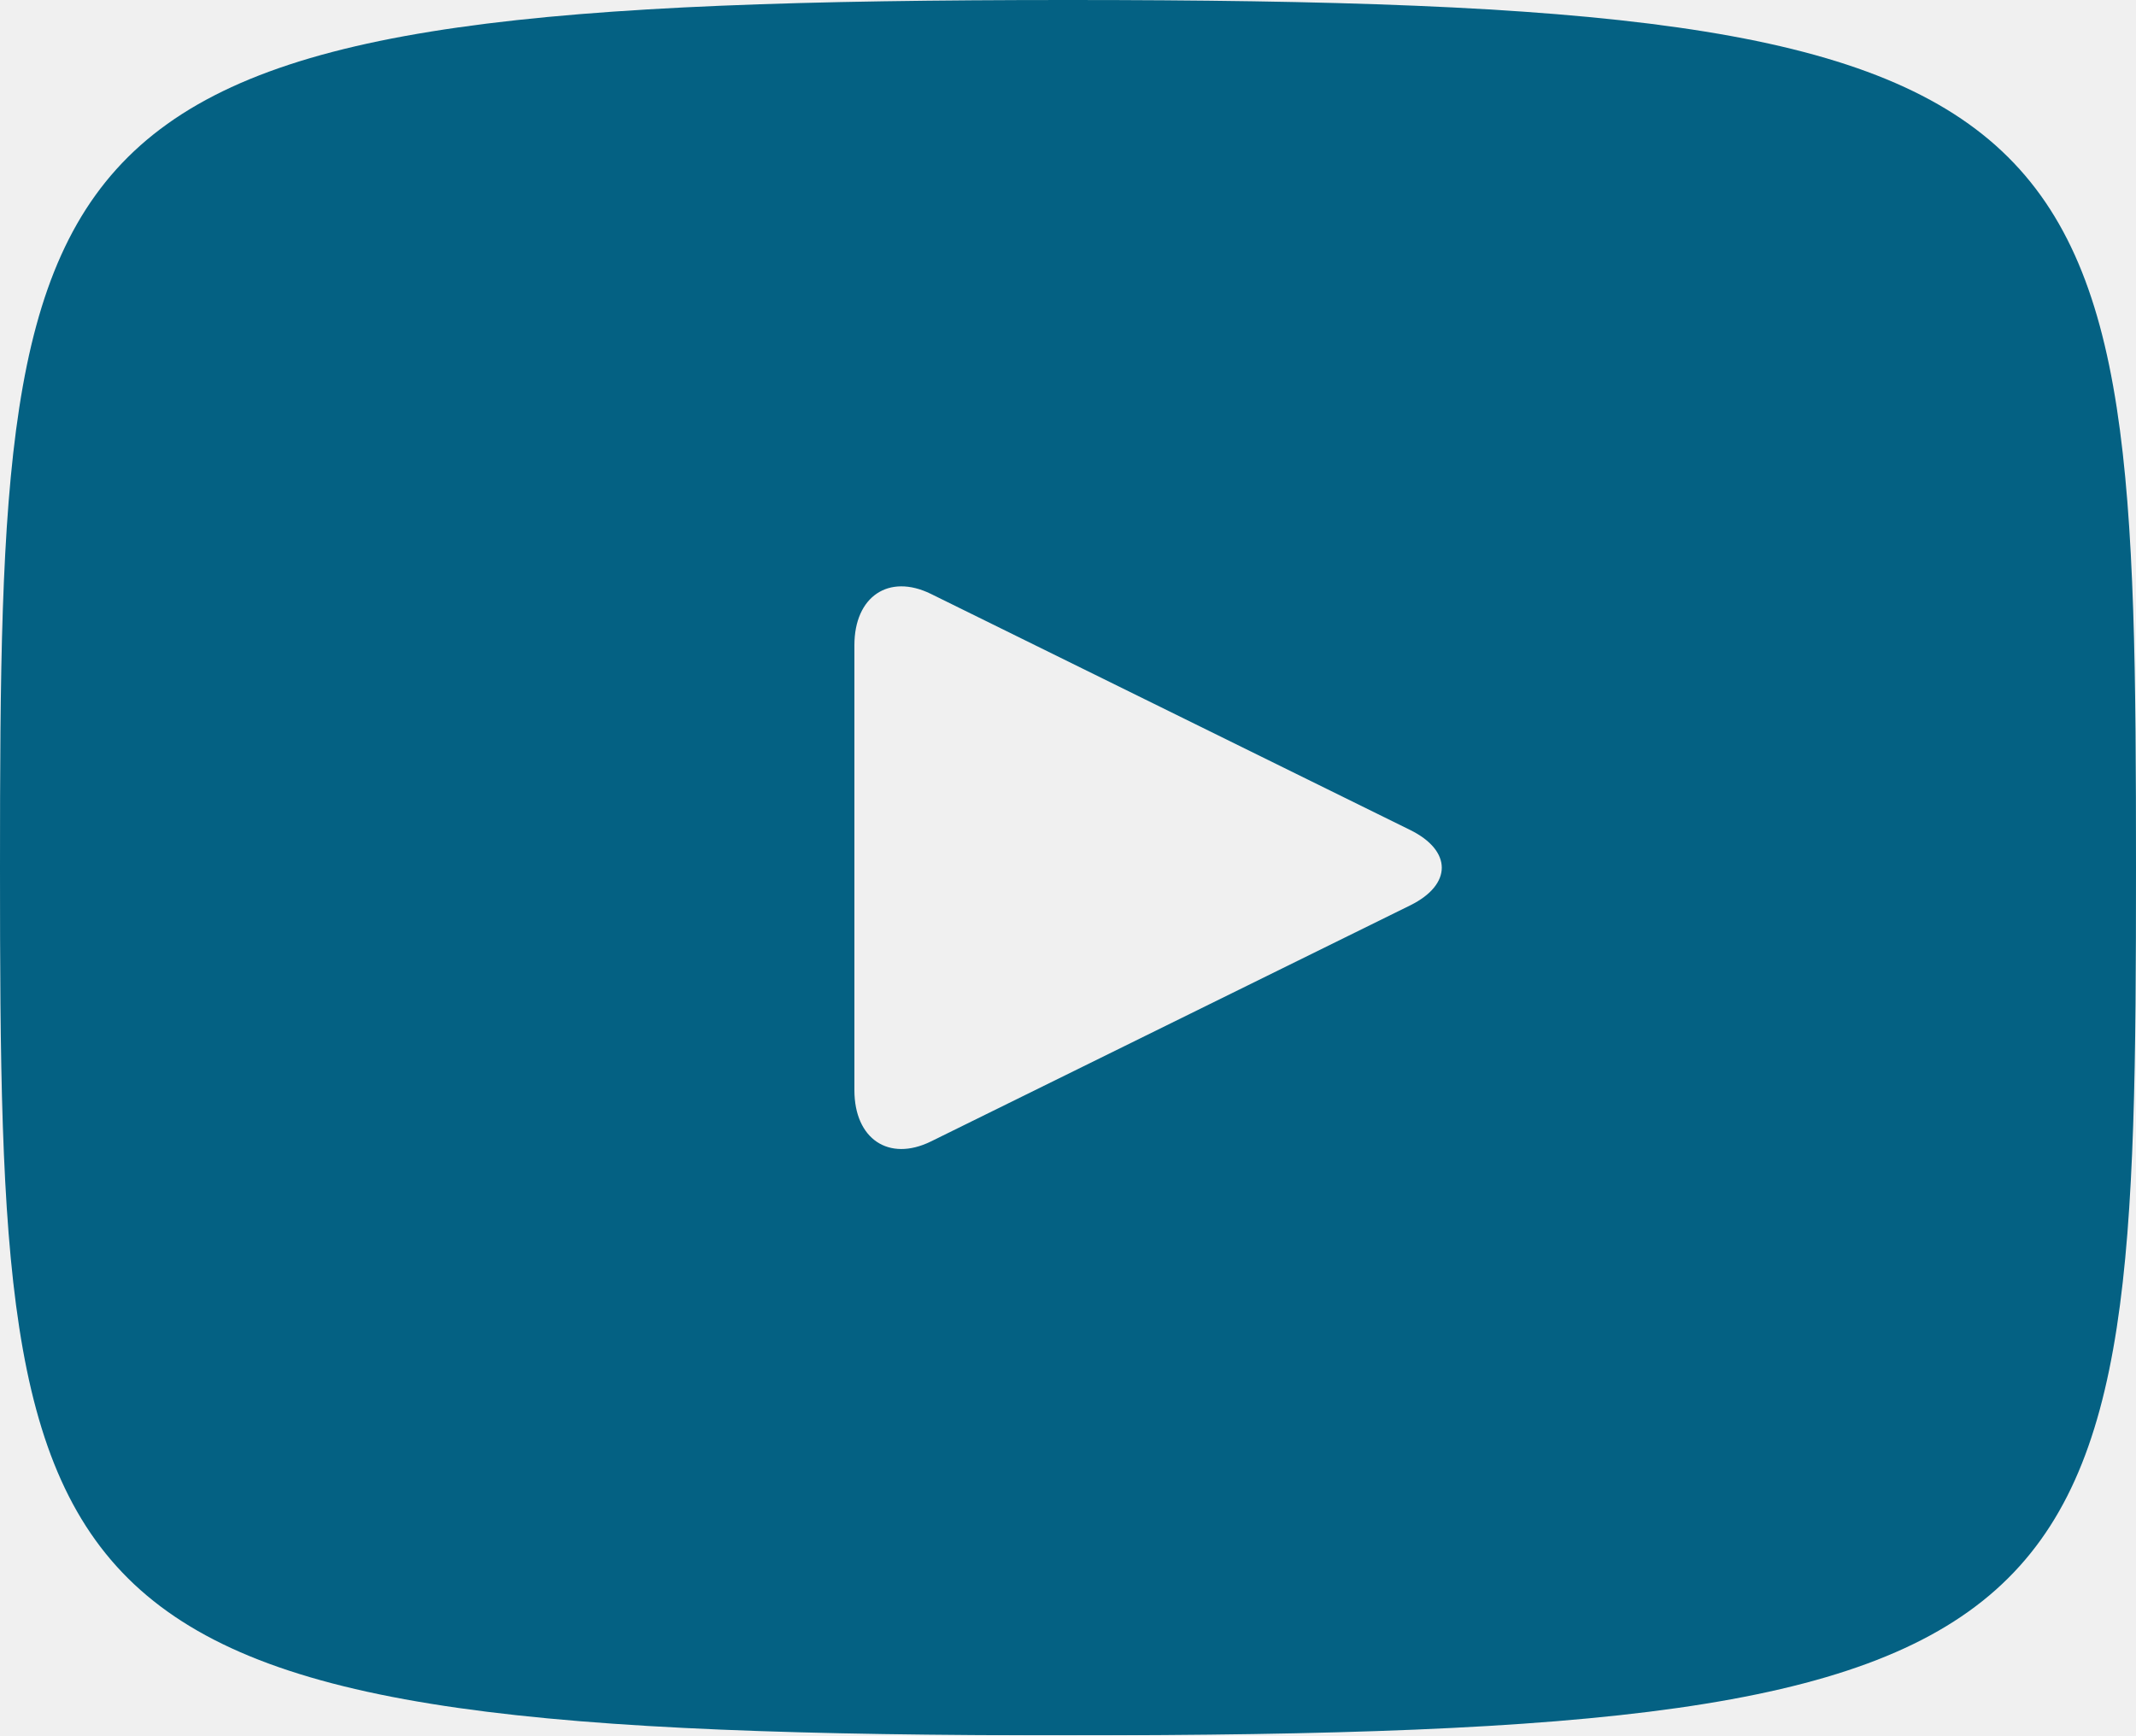
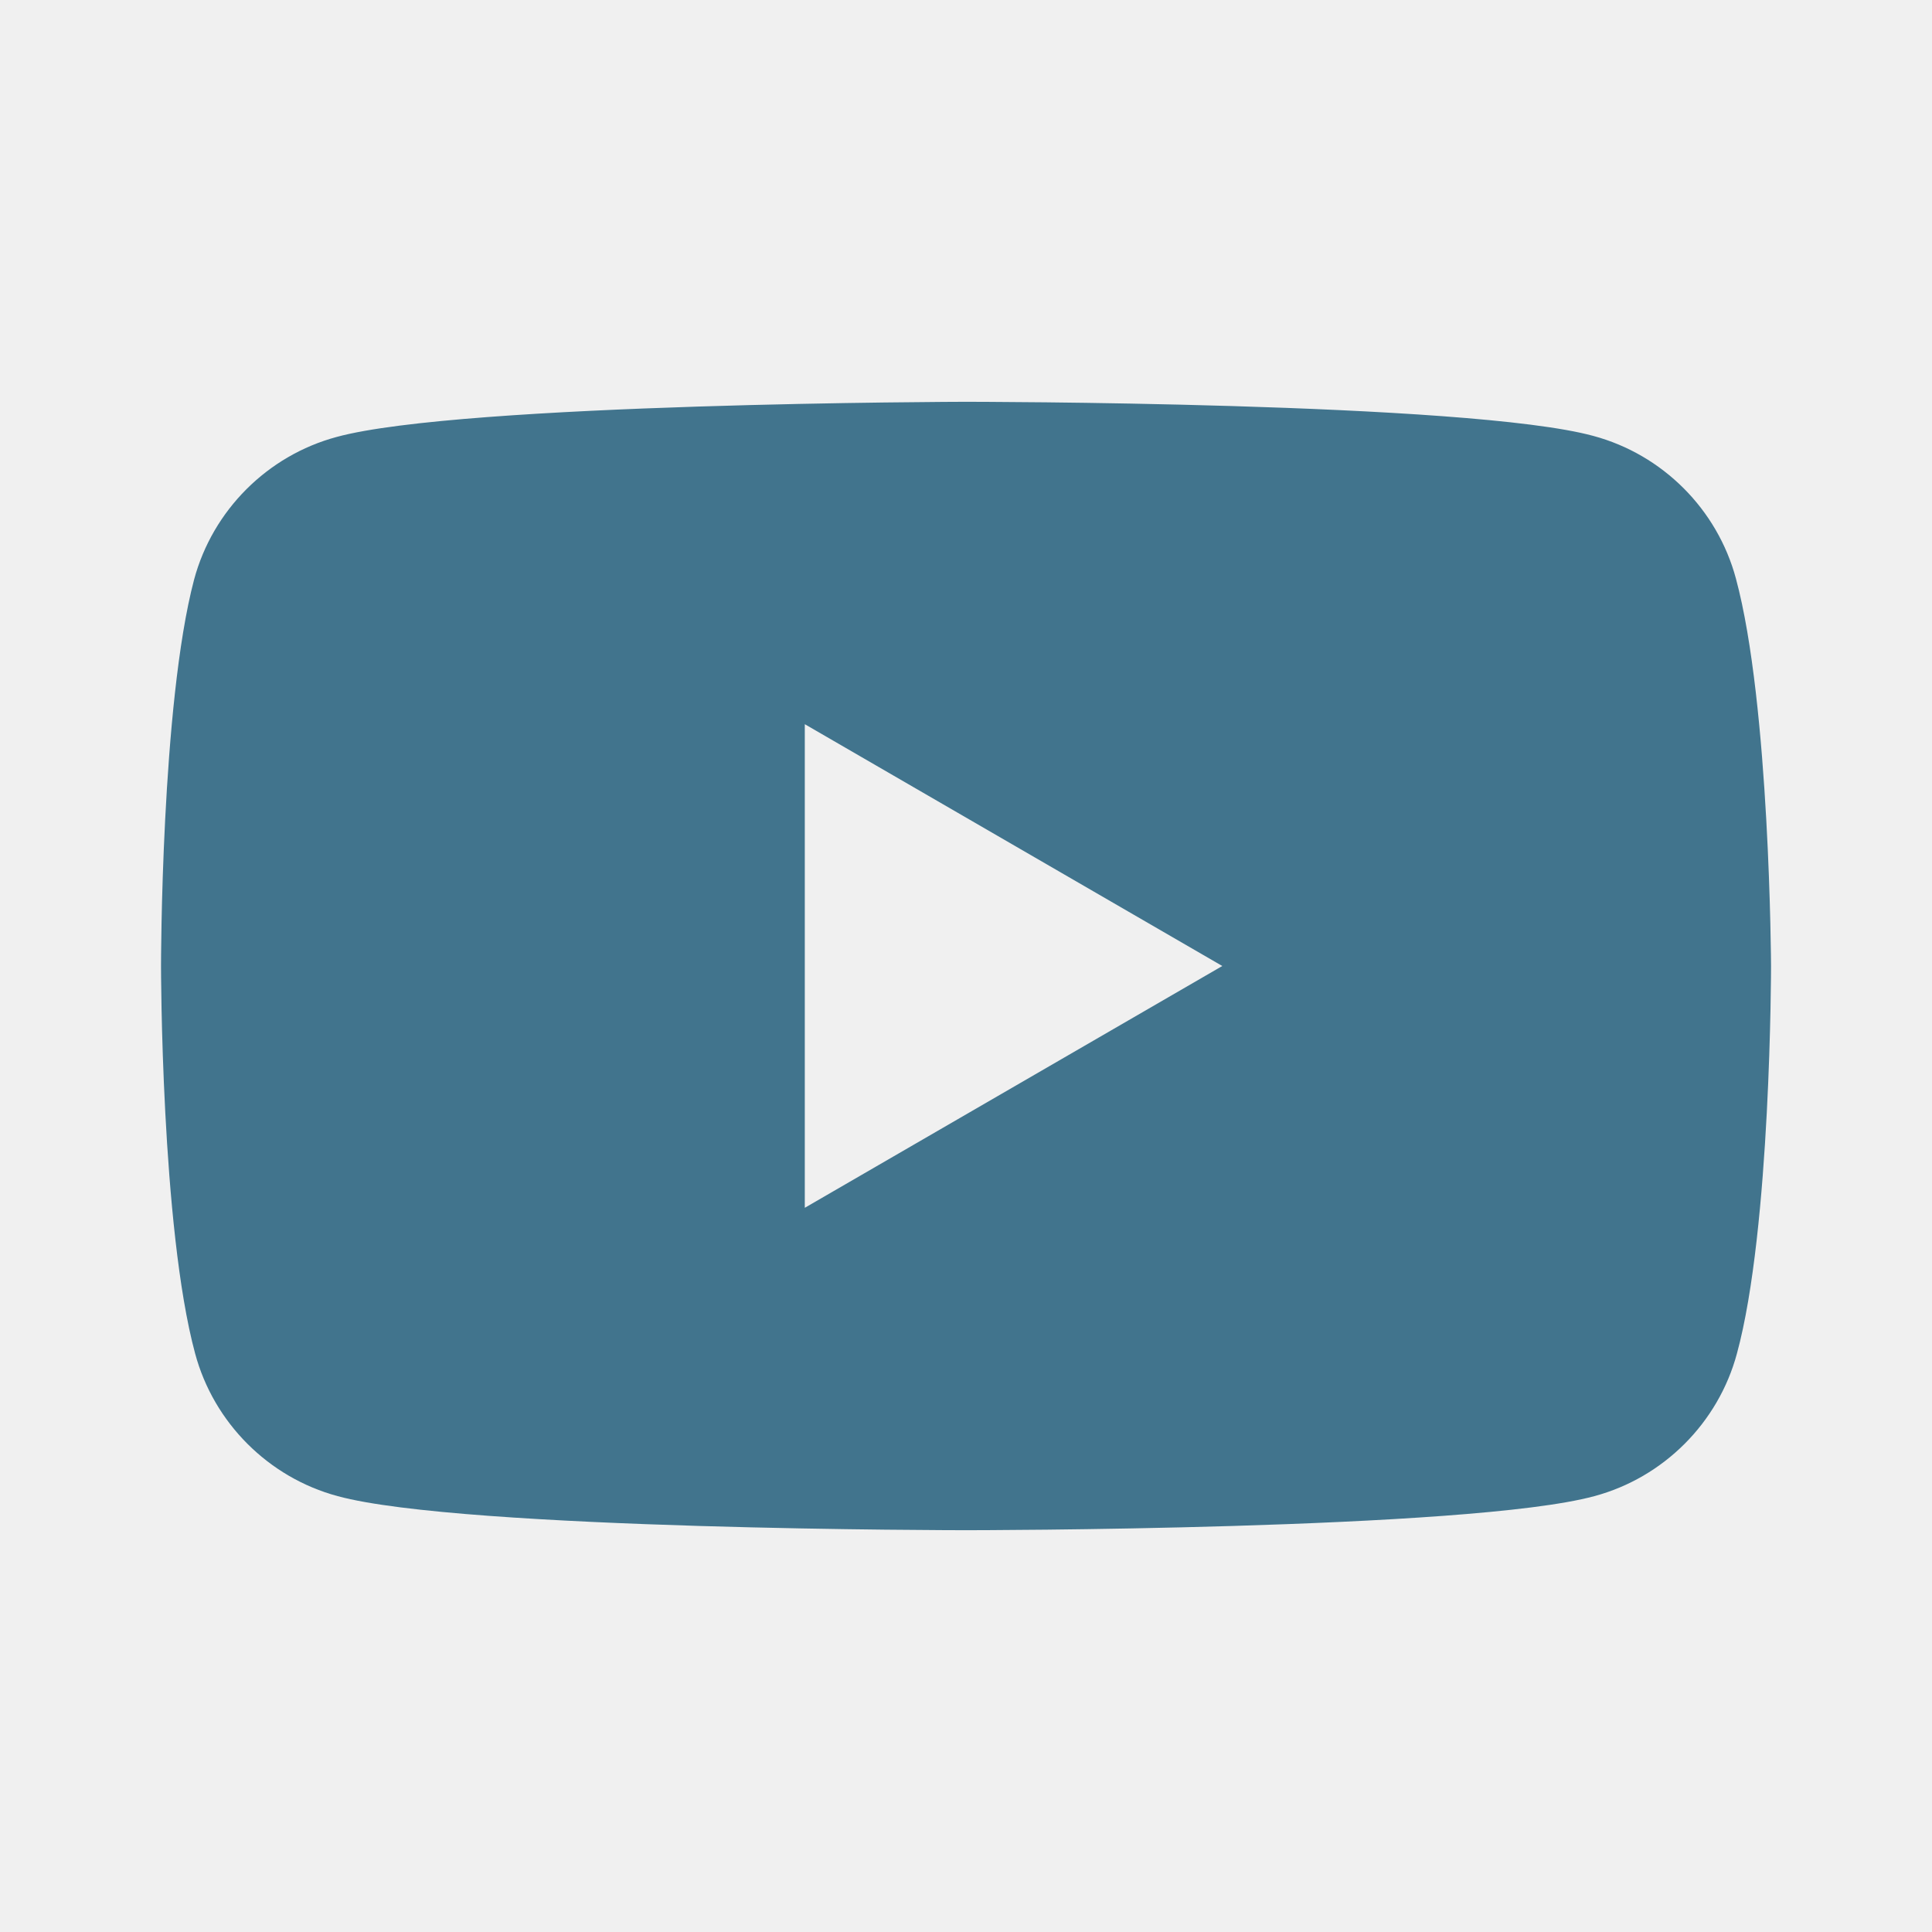
- <svg xmlns="http://www.w3.org/2000/svg" xmlns:xlink="http://www.w3.org/1999/xlink" width="32px" height="26px" viewBox="0 0 32 26" version="1.1">
-   <defs>
-     <polygon id="path-1" points="0 0 32 0 32 26 0 26" />
-   </defs>
-   <g id="Build-Kit" stroke="none" stroke-width="1" fill="none" fill-rule="evenodd">
-     <g id="youtube-logo-lowernav-32-desktop">
-       <mask id="mask-2" fill="white">
-         <use xlink:href="#path-1" />
-       </mask>
-       <g id="Clip-2" />
-       <path d="M21.128,13.564 L13.944,17.103 C13.315,17.41 12.8,17.065 12.8,16.333 L12.8,9.667 C12.8,8.936 13.315,8.59 13.944,8.897 L21.128,12.436 C21.757,12.747 21.757,13.253 21.128,13.564 M16,0 C0.275,0 0,1.476 0,13 C0,24.524 0.275,26 16,26 C31.725,26 32,24.524 32,13 C32,1.476 31.725,0 16,0" id="Fill-1" fill="#046183" mask="url(#mask-2)" />
-     </g>
-   </g>
+ <svg xmlns="http://www.w3.org/2000/svg" width="32" height="32" viewBox="0 0 32 32" fill="none">
+   <path fill-rule="evenodd" clip-rule="evenodd" d="M26.39 7.22C27.537 7.528 28.444 8.435 28.752 9.582C29.317 11.67 29.334 16 29.334 16C29.334 16 29.334 20.348 28.769 22.419C28.461 23.565 27.554 24.473 26.407 24.781C24.336 25.345 16 25.345 16 25.345C16 25.345 7.665 25.345 5.594 24.781C4.447 24.473 3.54 23.565 3.232 22.419C2.667 20.33 2.667 16 2.667 16C2.667 16 2.667 11.67 3.215 9.599C3.523 8.452 4.43 7.545 5.577 7.237C7.648 6.672 15.983 6.655 15.983 6.655C15.983 6.655 24.319 6.655 26.39 7.22ZM20.245 16L13.33 20.005V11.995L20.245 16Z" fill="#41748D" />
</svg>
